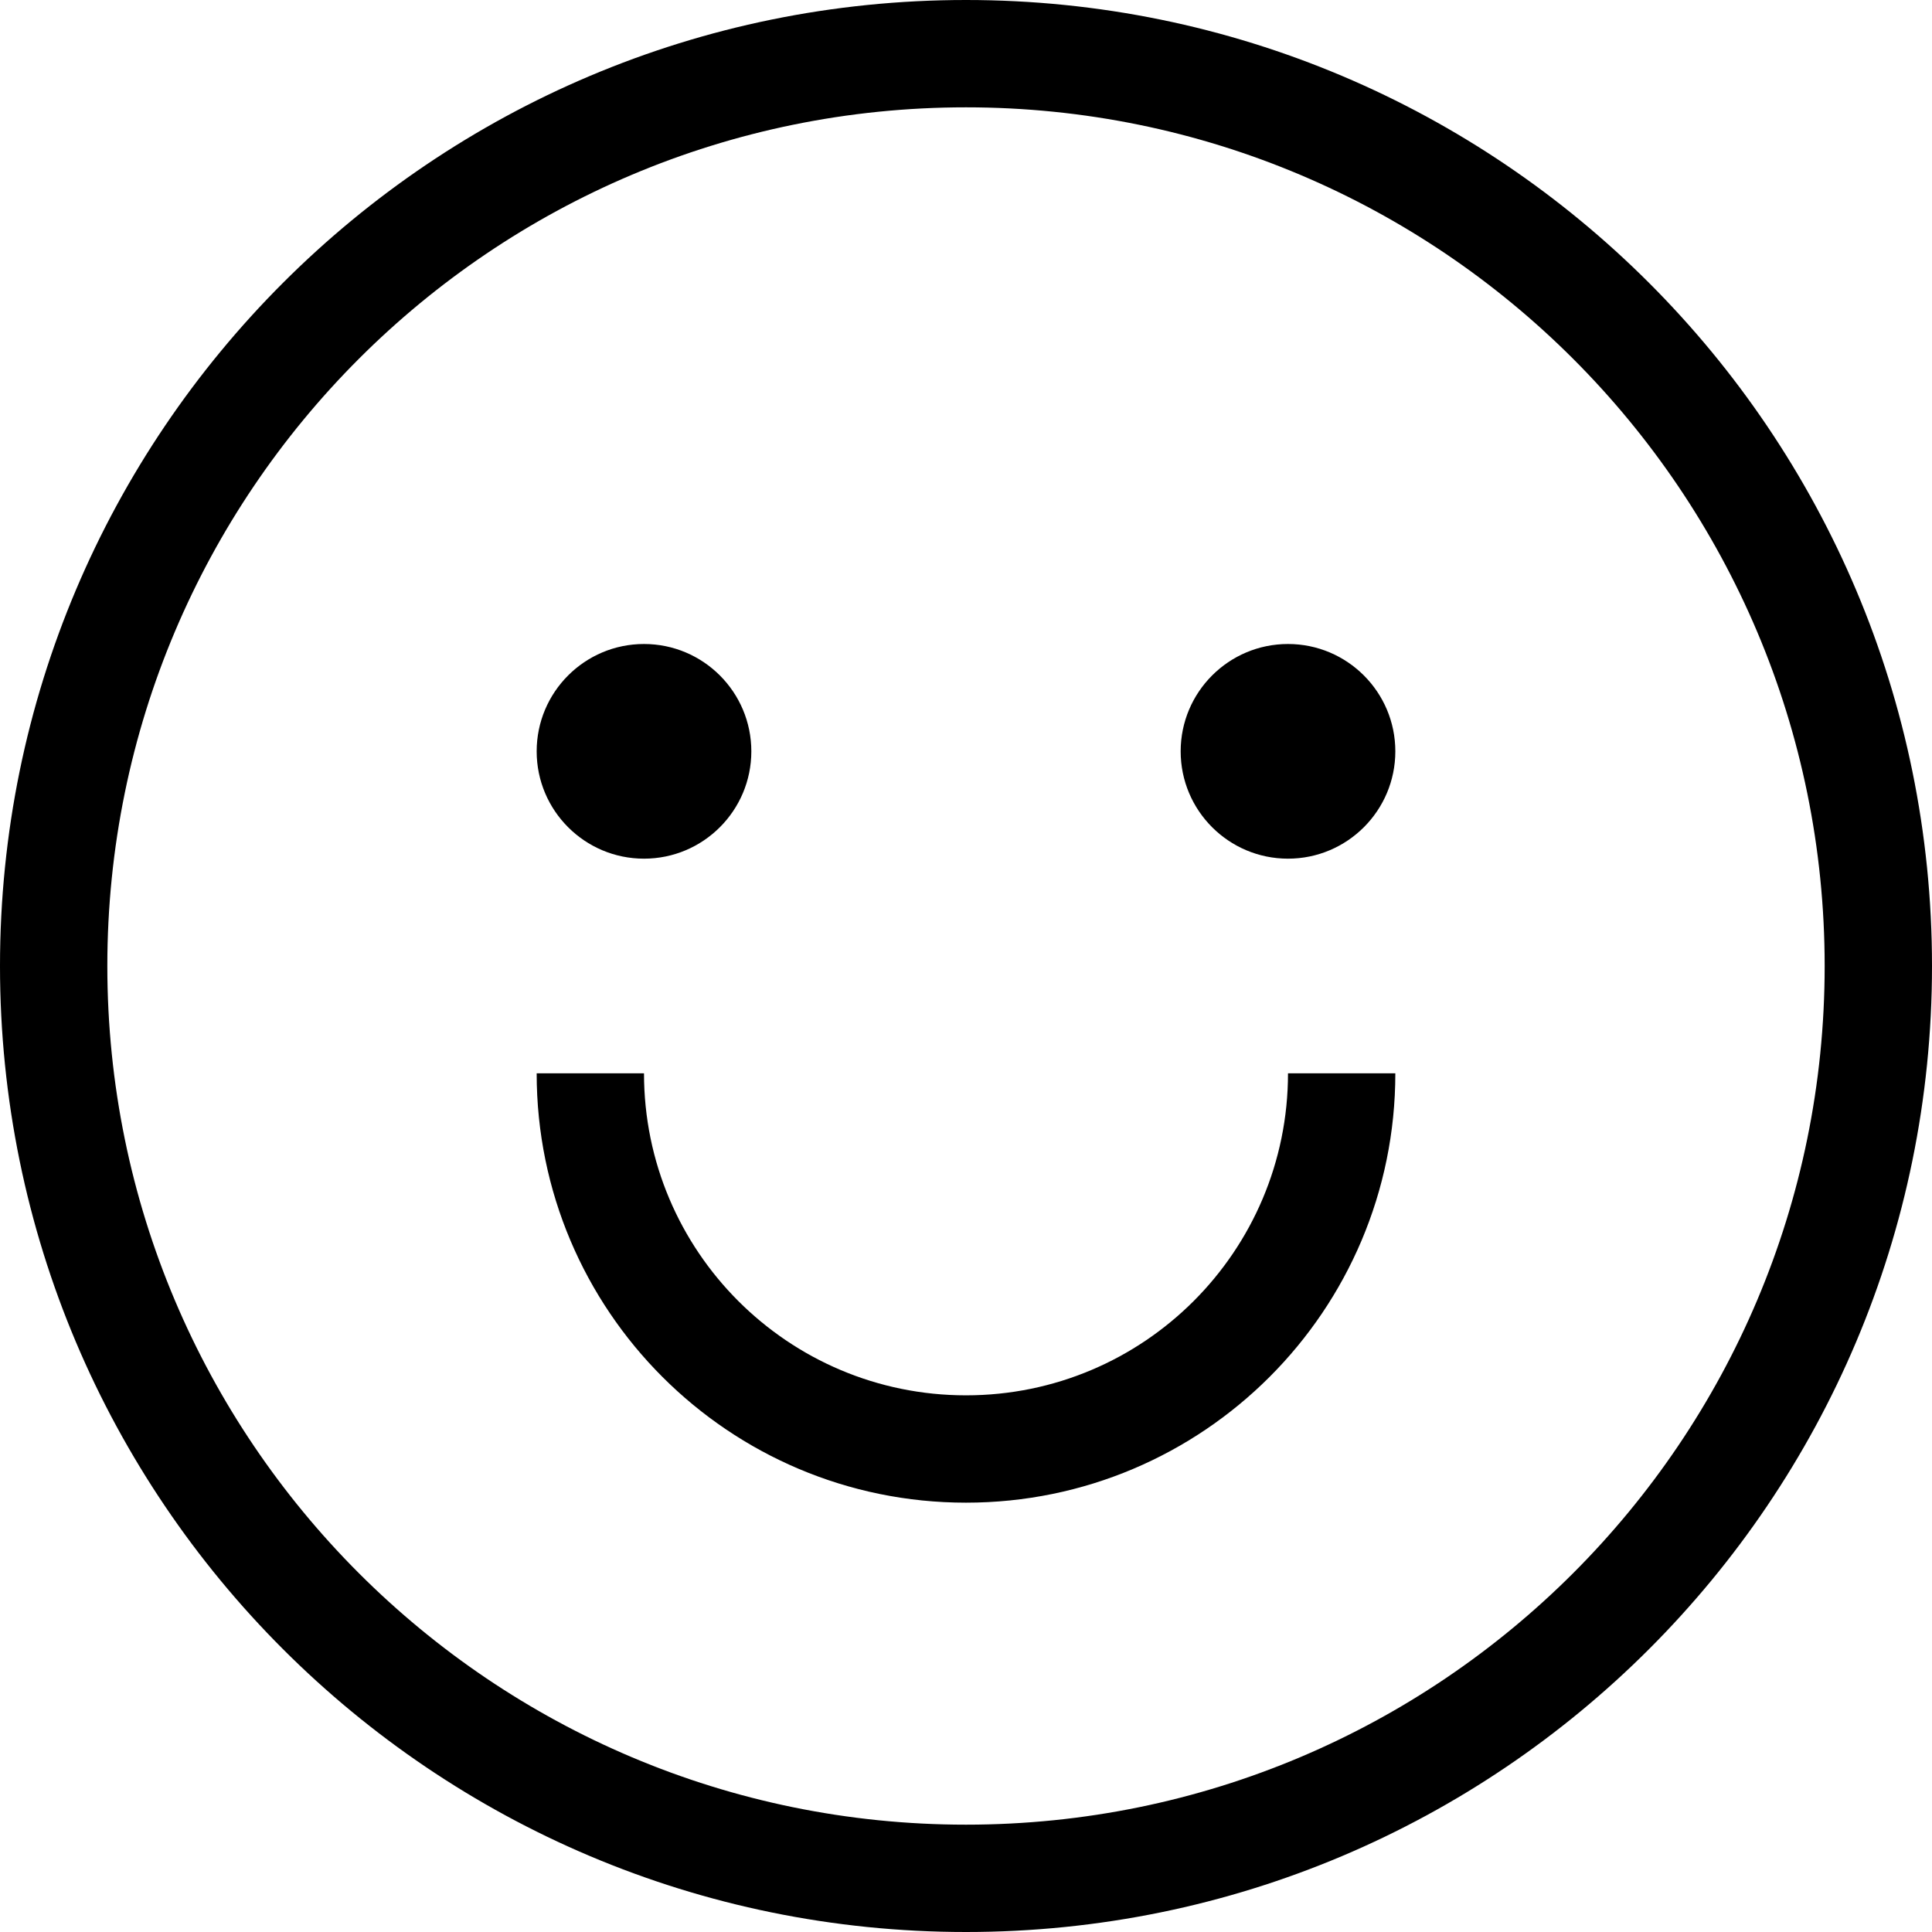
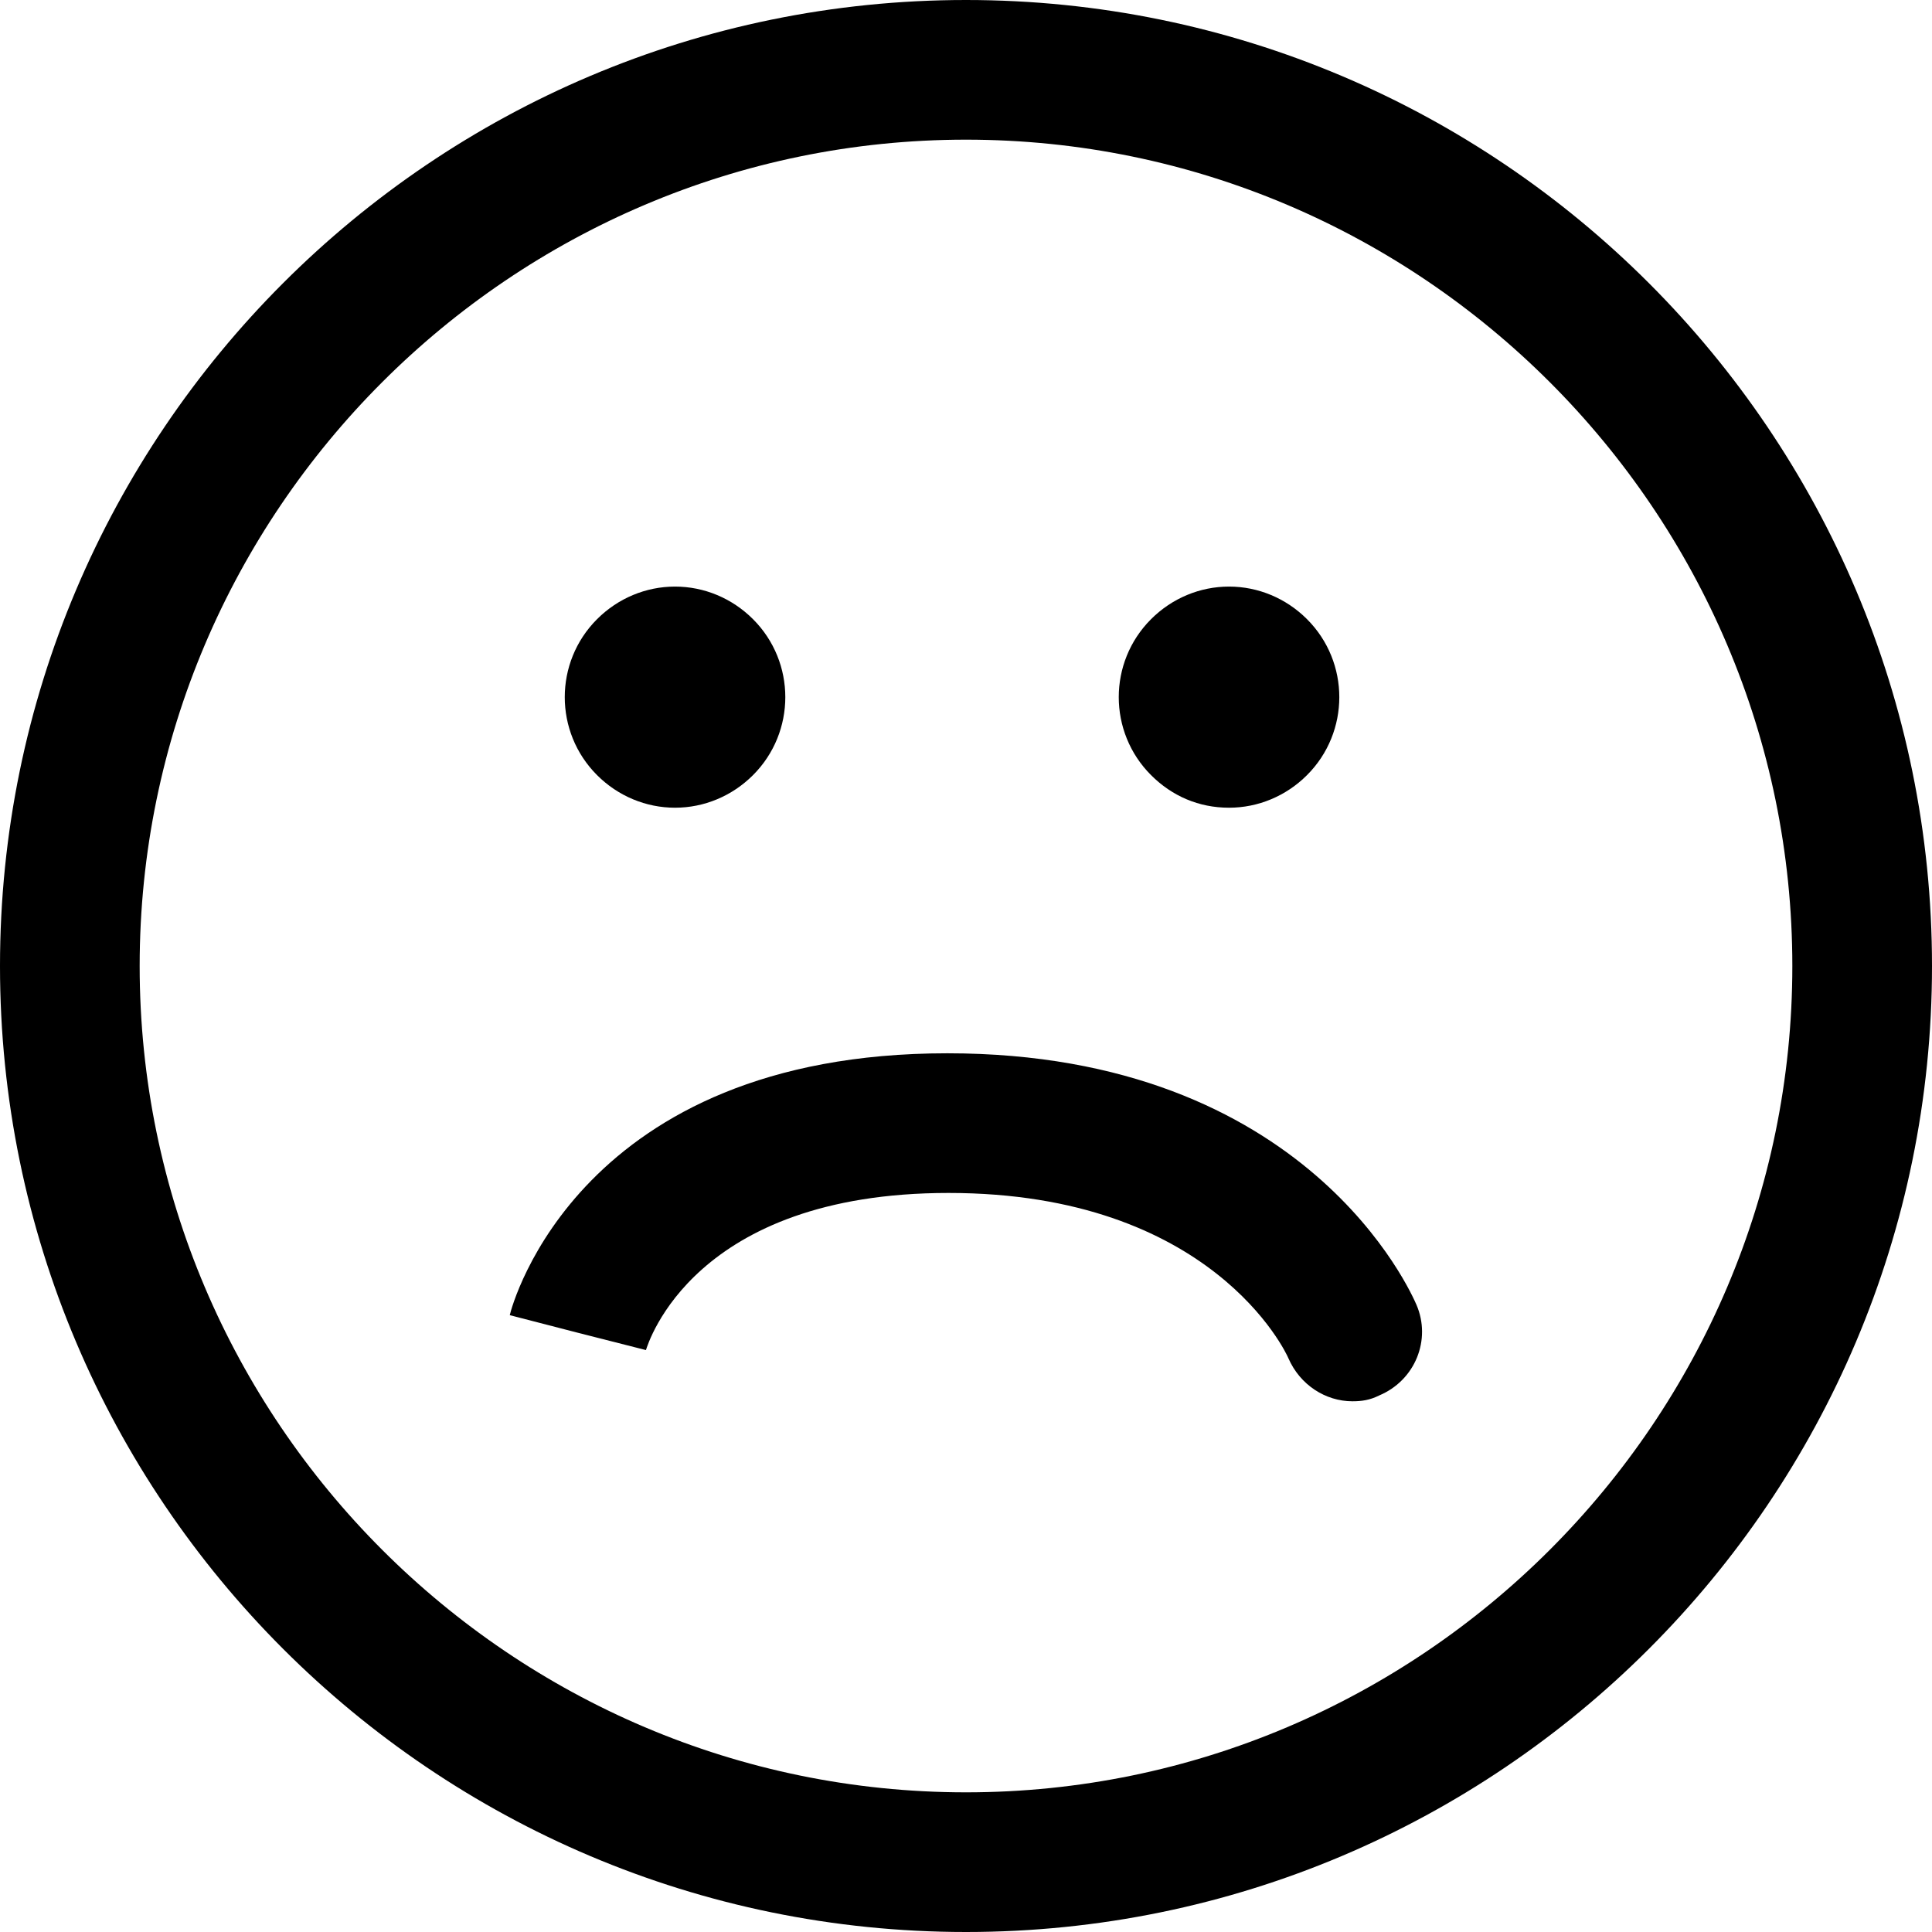
- <svg xmlns="http://www.w3.org/2000/svg" width="18" height="18" viewBox="0 0 18 18">
-   <path fill="#000000" fill-rule="evenodd" d="M255,160 L256,160 C256,162.209 254.209,164 252,164 C249.791,164 248,162.209 248,160 L249,160 C249,161.657 250.343,163 252,163 C253.657,163 255,161.657 255,160 Z M252,168 C256.971,168 261,163.971 261,159 C261,154.029 256.971,150 252,150 C247.029,150 243,154.029 243,159 C243,163.971 247.029,168 252,168 Z M252,167 C256.418,167 260,163.418 260,159 C260,154.582 256.418,151 252,151 C247.582,151 244,154.582 244,159 C244,163.418 247.582,167 252,167 Z M249,158 C249.552,158 250,157.552 250,157 C250,156.448 249.552,156 249,156 C248.448,156 248,156.448 248,157 C248,157.552 248.448,158 249,158 Z M255,158 C255.552,158 256,157.552 256,157 C256,156.448 255.552,156 255,156 C254.448,156 254,156.448 254,157 C254,157.552 254.448,158 255,158 Z" transform="translate(-243 -150)" />
+ <svg xmlns="http://www.w3.org/2000/svg" version="1.1" id="Capa_1" x="0px" y="0px" viewBox="0 0 470.333 470.333" style="enable-background:new 0 0 470.333 470.333;" xml:space="preserve">
+   <g>
+     <g>
+       <path d="M235.167,470.333c129.767,0,235.167-105.4,235.167-235.167S364.933,0,235.167,0S0,105.4,0,235.167    S105.4,470.333,235.167,470.333z M235.167,34c110.783,0,201.167,90.383,201.167,201.167S345.95,436.333,235.167,436.333    S34,345.95,34,235.167S124.383,34,235.167,34z" />
+       <path d="M164.333,196.633c7.083,0,13.883-2.833,18.983-7.933c10.483-10.483,10.483-27.483,0-37.967    c-5.1-5.1-11.9-7.933-18.983-7.933s-13.883,2.833-18.983,7.933c-10.483,10.483-10.483,27.483,0,37.967    C150.45,193.8,157.25,196.633,164.333,196.633z" />
+       <path d="M299.2,196.633c7.083,0,13.883-2.833,18.983-7.933c10.483-10.483,10.483-27.483,0-37.967    c-5.1-5.1-11.9-7.933-18.983-7.933s-13.883,2.833-18.983,7.933c-10.483,10.483-10.483,27.483,0,37.967    C285.317,193.8,291.833,196.633,299.2,196.633z" />
+       <path d="M157.25,328.667c0.567-1.7,11.617-38.25,73.667-38.25c64.033,0,82.167,38.817,82.733,40.233    c2.833,6.517,9.067,10.483,15.583,10.483c2.267,0,4.25-0.283,6.517-1.417c8.783-3.683,12.75-13.6,9.067-22.1    c-1.133-2.55-26.35-61.2-114.183-61.2c-89.533,0-105.967,61.2-106.533,63.75l16.433,4.25L157.25,328.667z" />
+     </g>
+   </g>
+   <g>
+ </g>
+   <g>
+ </g>
+   <g>
+ </g>
+   <g>
+ </g>
+   <g>
+ </g>
+   <g>
+ </g>
+   <g>
+ </g>
+   <g>
+ </g>
+   <g>
+ </g>
+   <g>
+ </g>
+   <g>
+ </g>
+   <g>
+ </g>
+   <g>
+ </g>
+   <g>
+ </g>
+   <g>
+ </g>
</svg>
